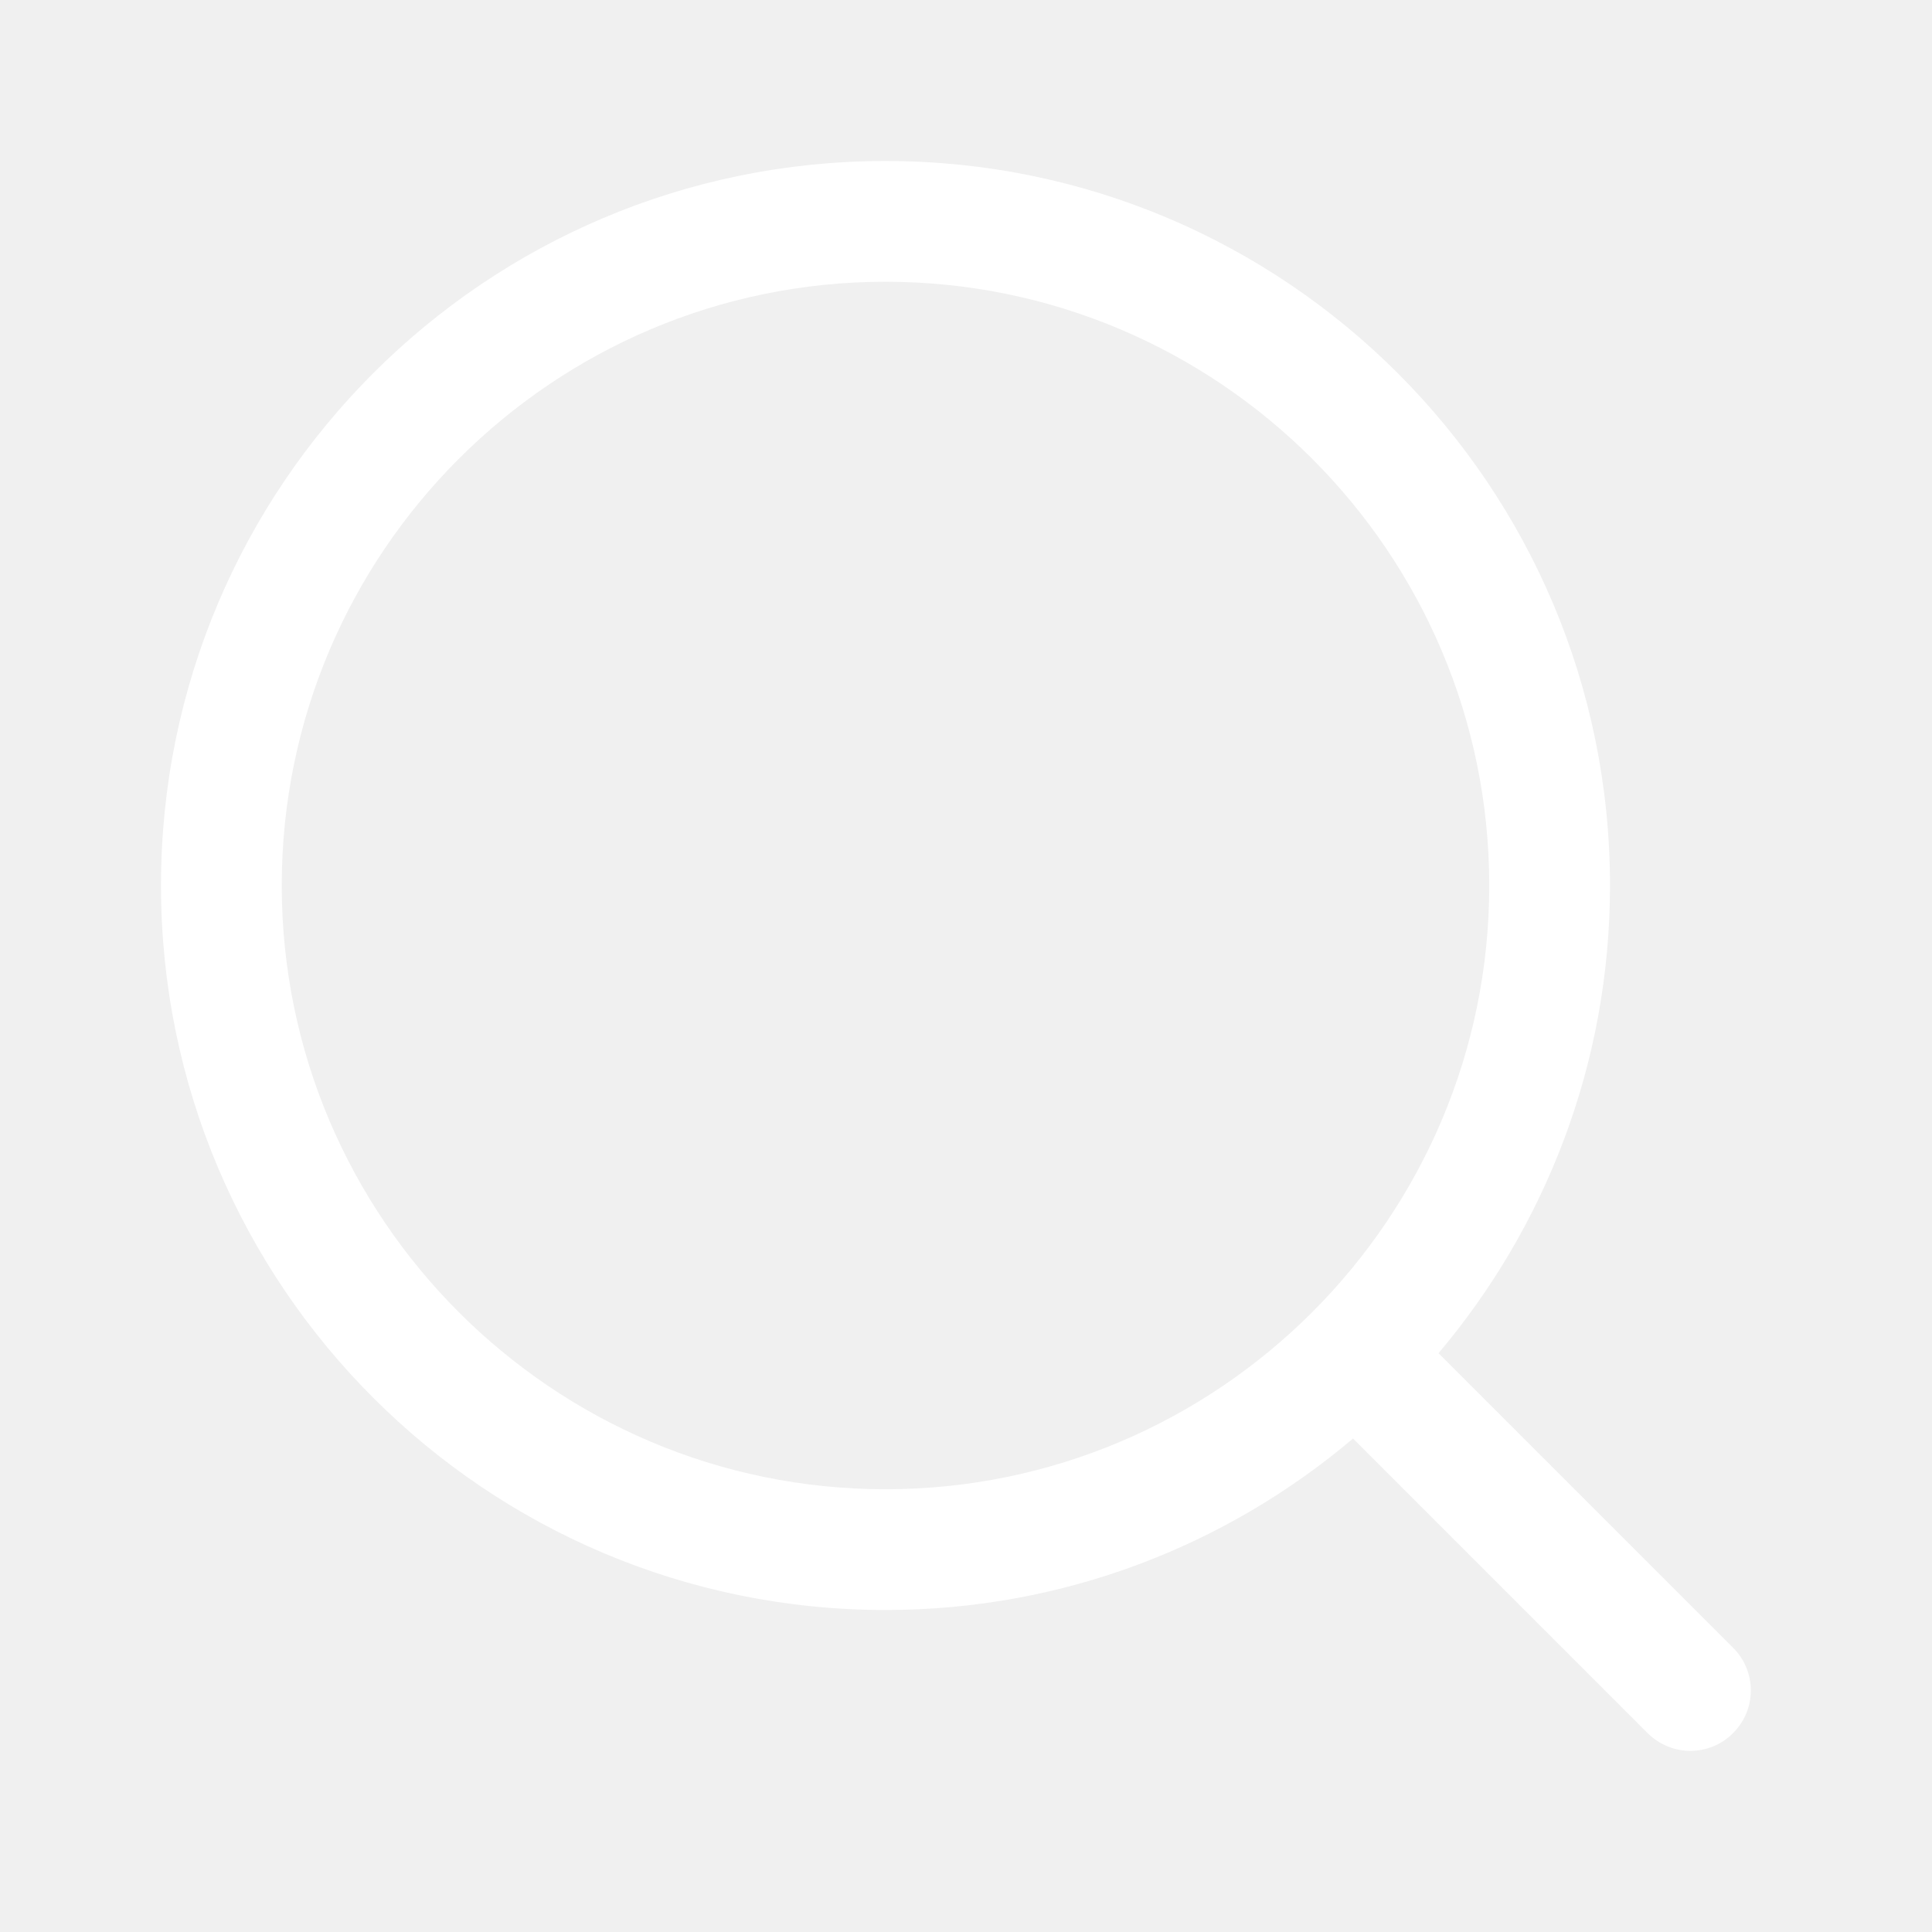
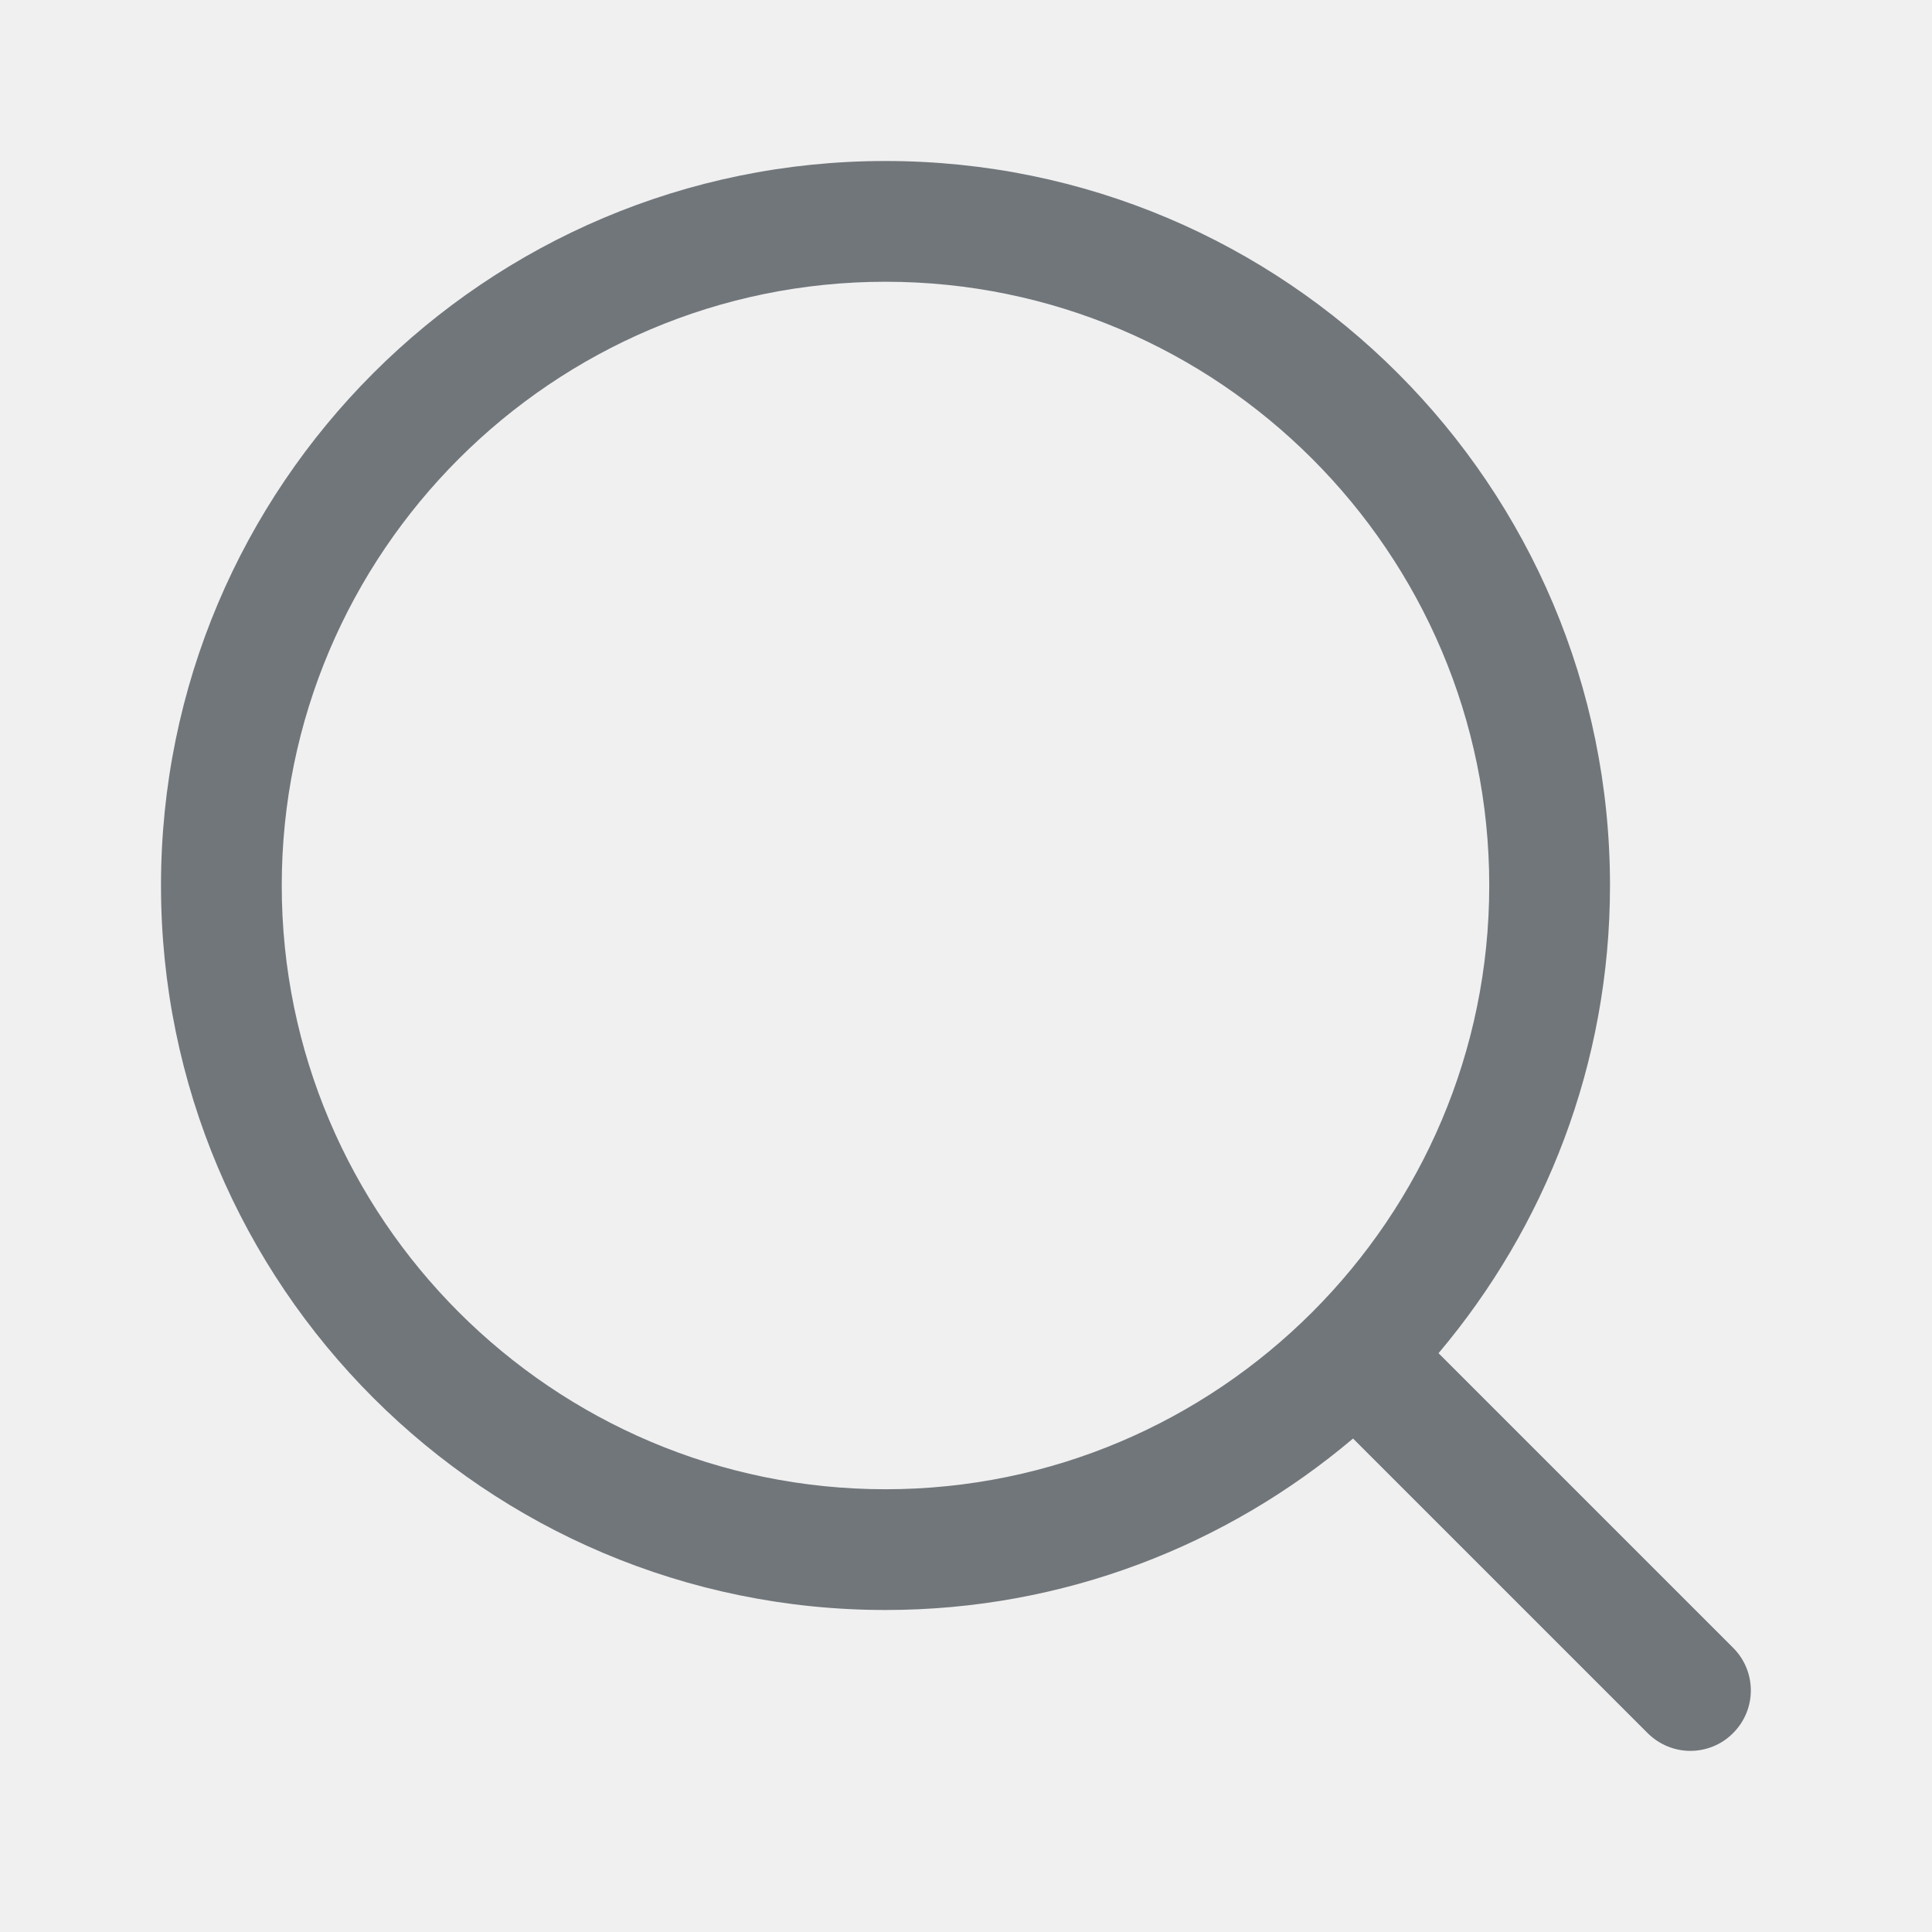
<svg xmlns="http://www.w3.org/2000/svg" width="24" height="24" viewBox="0 0 24 24" fill="none">
-   <path d="M21.53 20.47L17.87 16.81C19.195 15.24 20 13.214 20 11C20 6.03 15.97 2 11 2C6.03 2 2 6.03 2 11C2 15.97 6.03 20 11 20C13.215 20 15.24 19.196 16.808 17.87L20.468 21.53C20.615 21.676 20.808 21.75 20.998 21.75C21.188 21.75 21.383 21.677 21.528 21.53C21.823 21.237 21.823 20.763 21.53 20.47ZM3.5 11C3.5 6.865 6.865 3.5 11 3.5C15.135 3.5 18.5 6.865 18.5 11C18.5 15.135 15.135 18.5 11 18.5C6.865 18.5 3.5 15.135 3.5 11Z" fill="white" />
+   <path d="M21.53 20.47L17.87 16.81C19.195 15.24 20 13.214 20 11C20 6.03 15.97 2 11 2C6.03 2 2 6.03 2 11C2 15.97 6.03 20 11 20C13.215 20 15.24 19.196 16.808 17.87L20.468 21.53C20.615 21.676 20.808 21.75 20.998 21.75C21.188 21.75 21.383 21.677 21.528 21.53C21.823 21.237 21.823 20.763 21.53 20.47ZM3.5 11C3.5 6.865 6.865 3.5 11 3.5C15.135 3.5 18.5 6.865 18.5 11C18.5 15.135 15.135 18.5 11 18.5C6.865 18.5 3.5 15.135 3.5 11Z" fill="rgb(113, 118, 123)" />
</svg>
